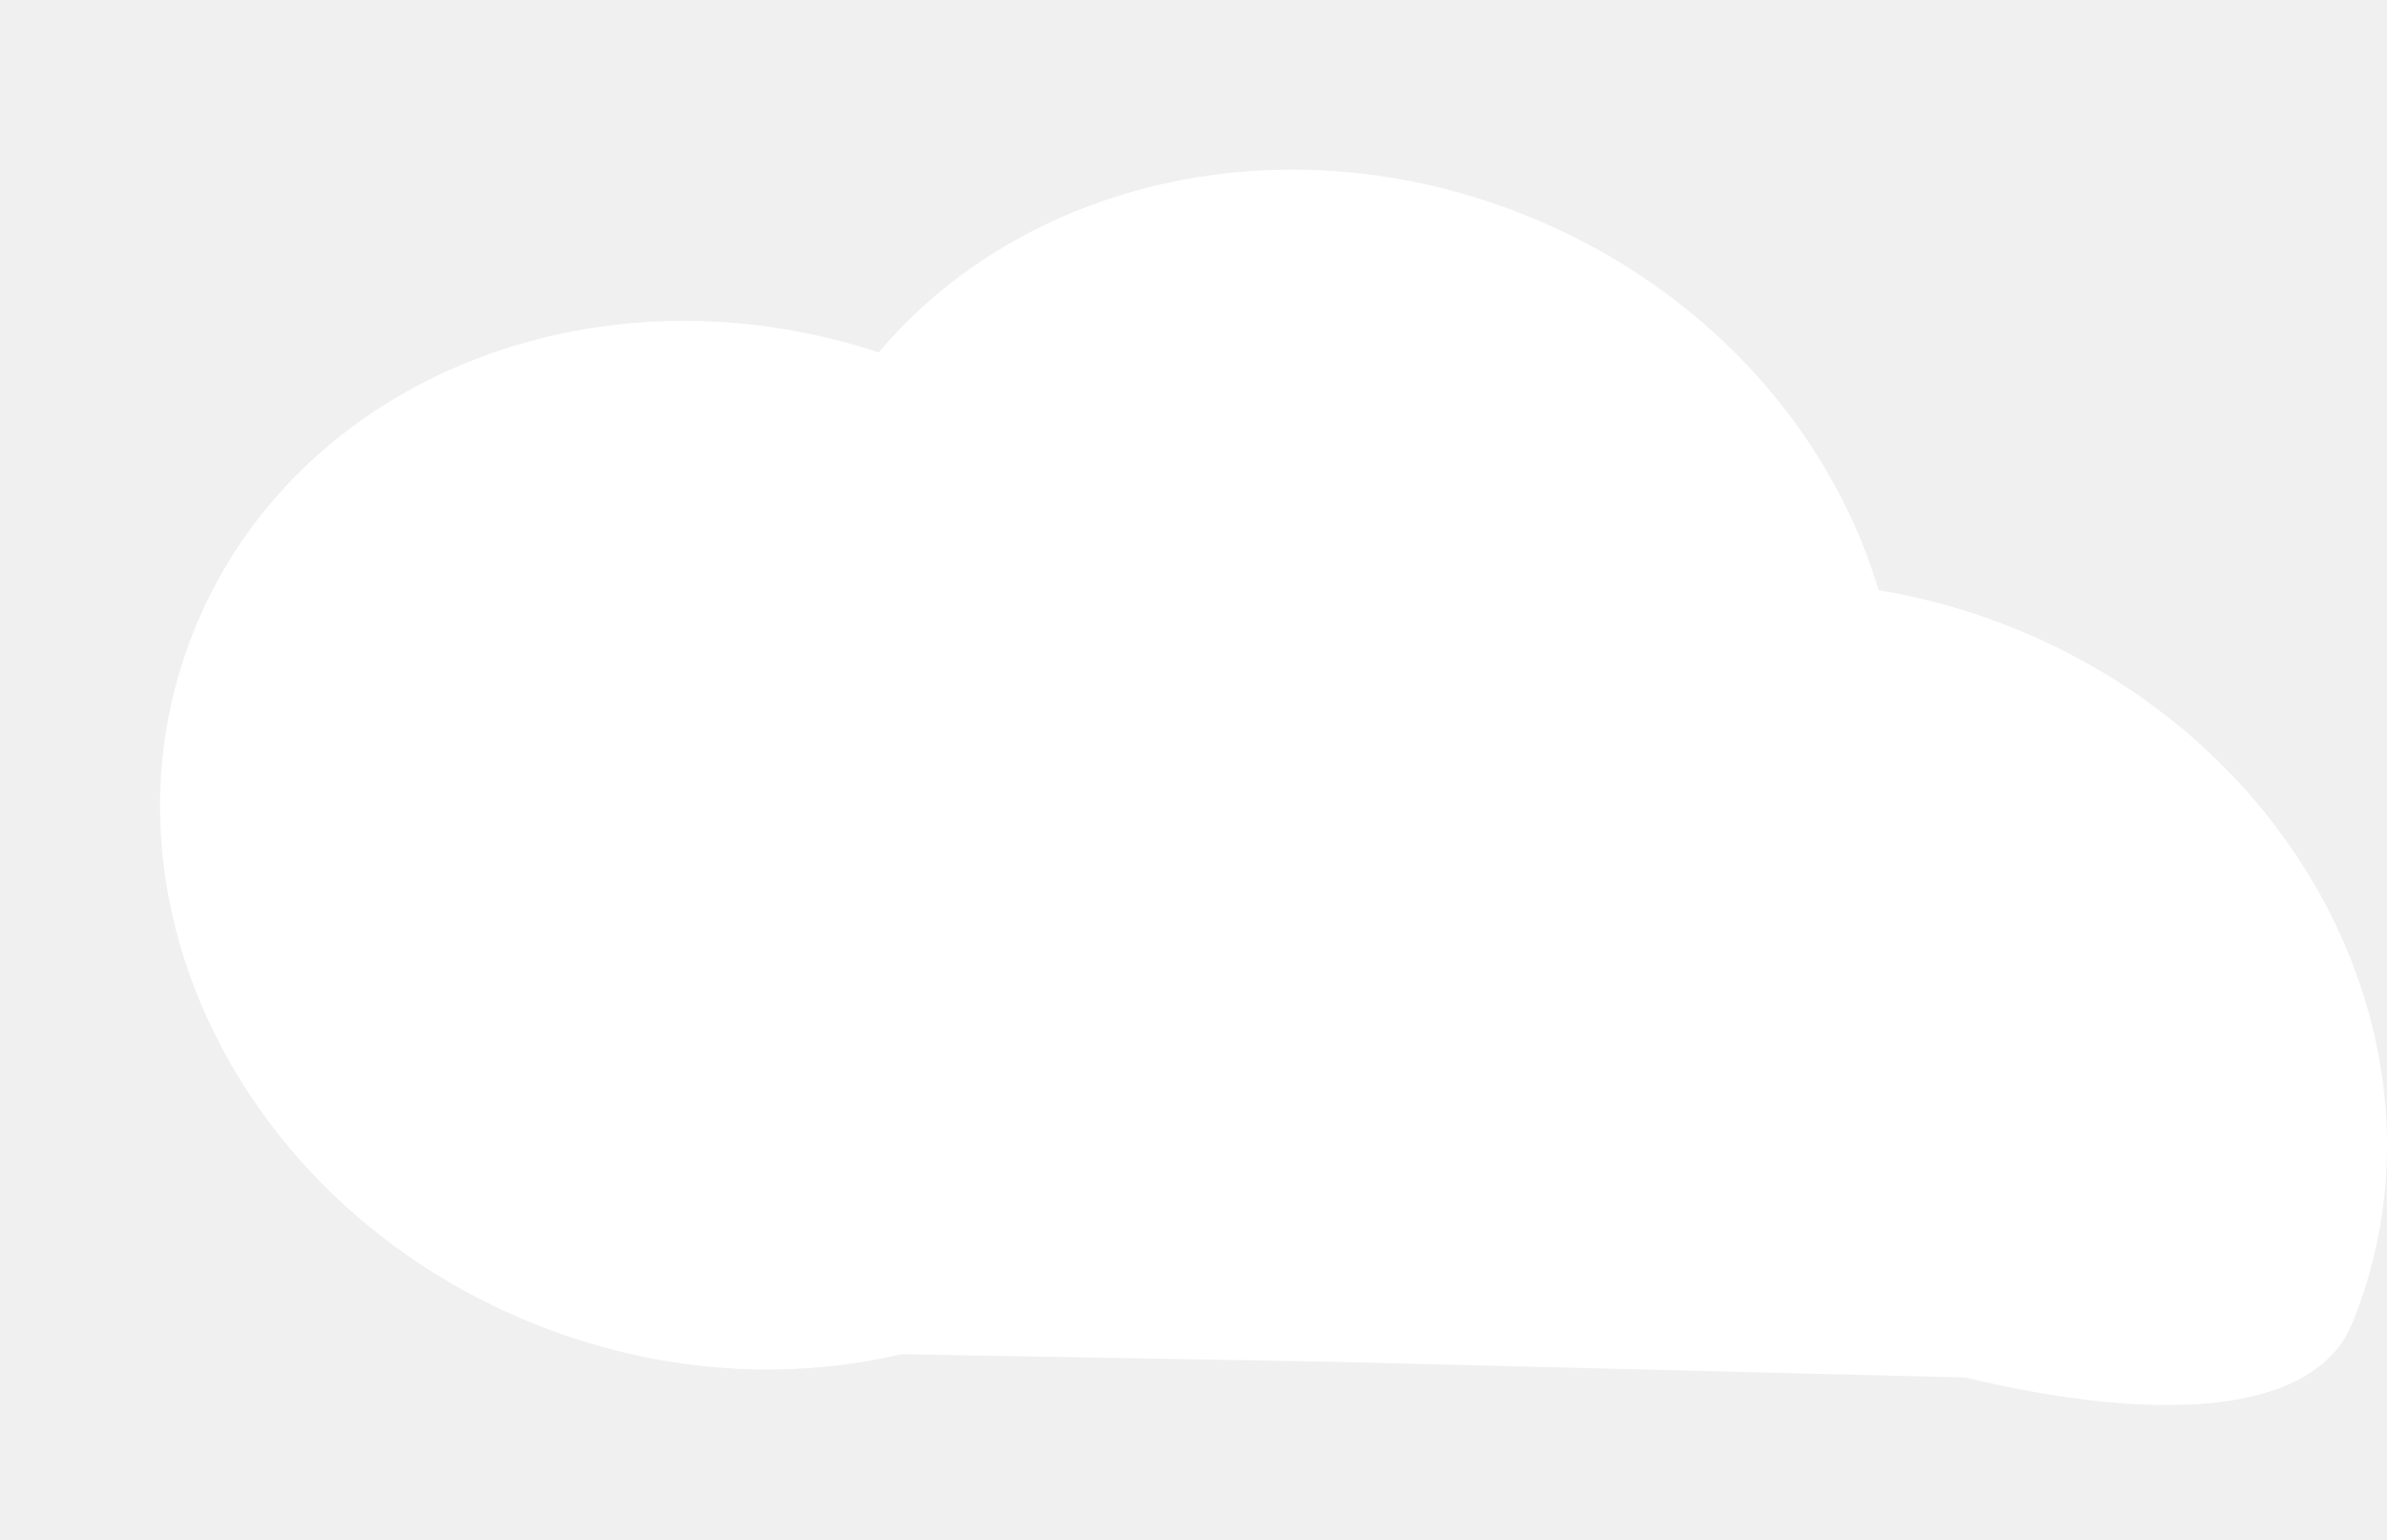
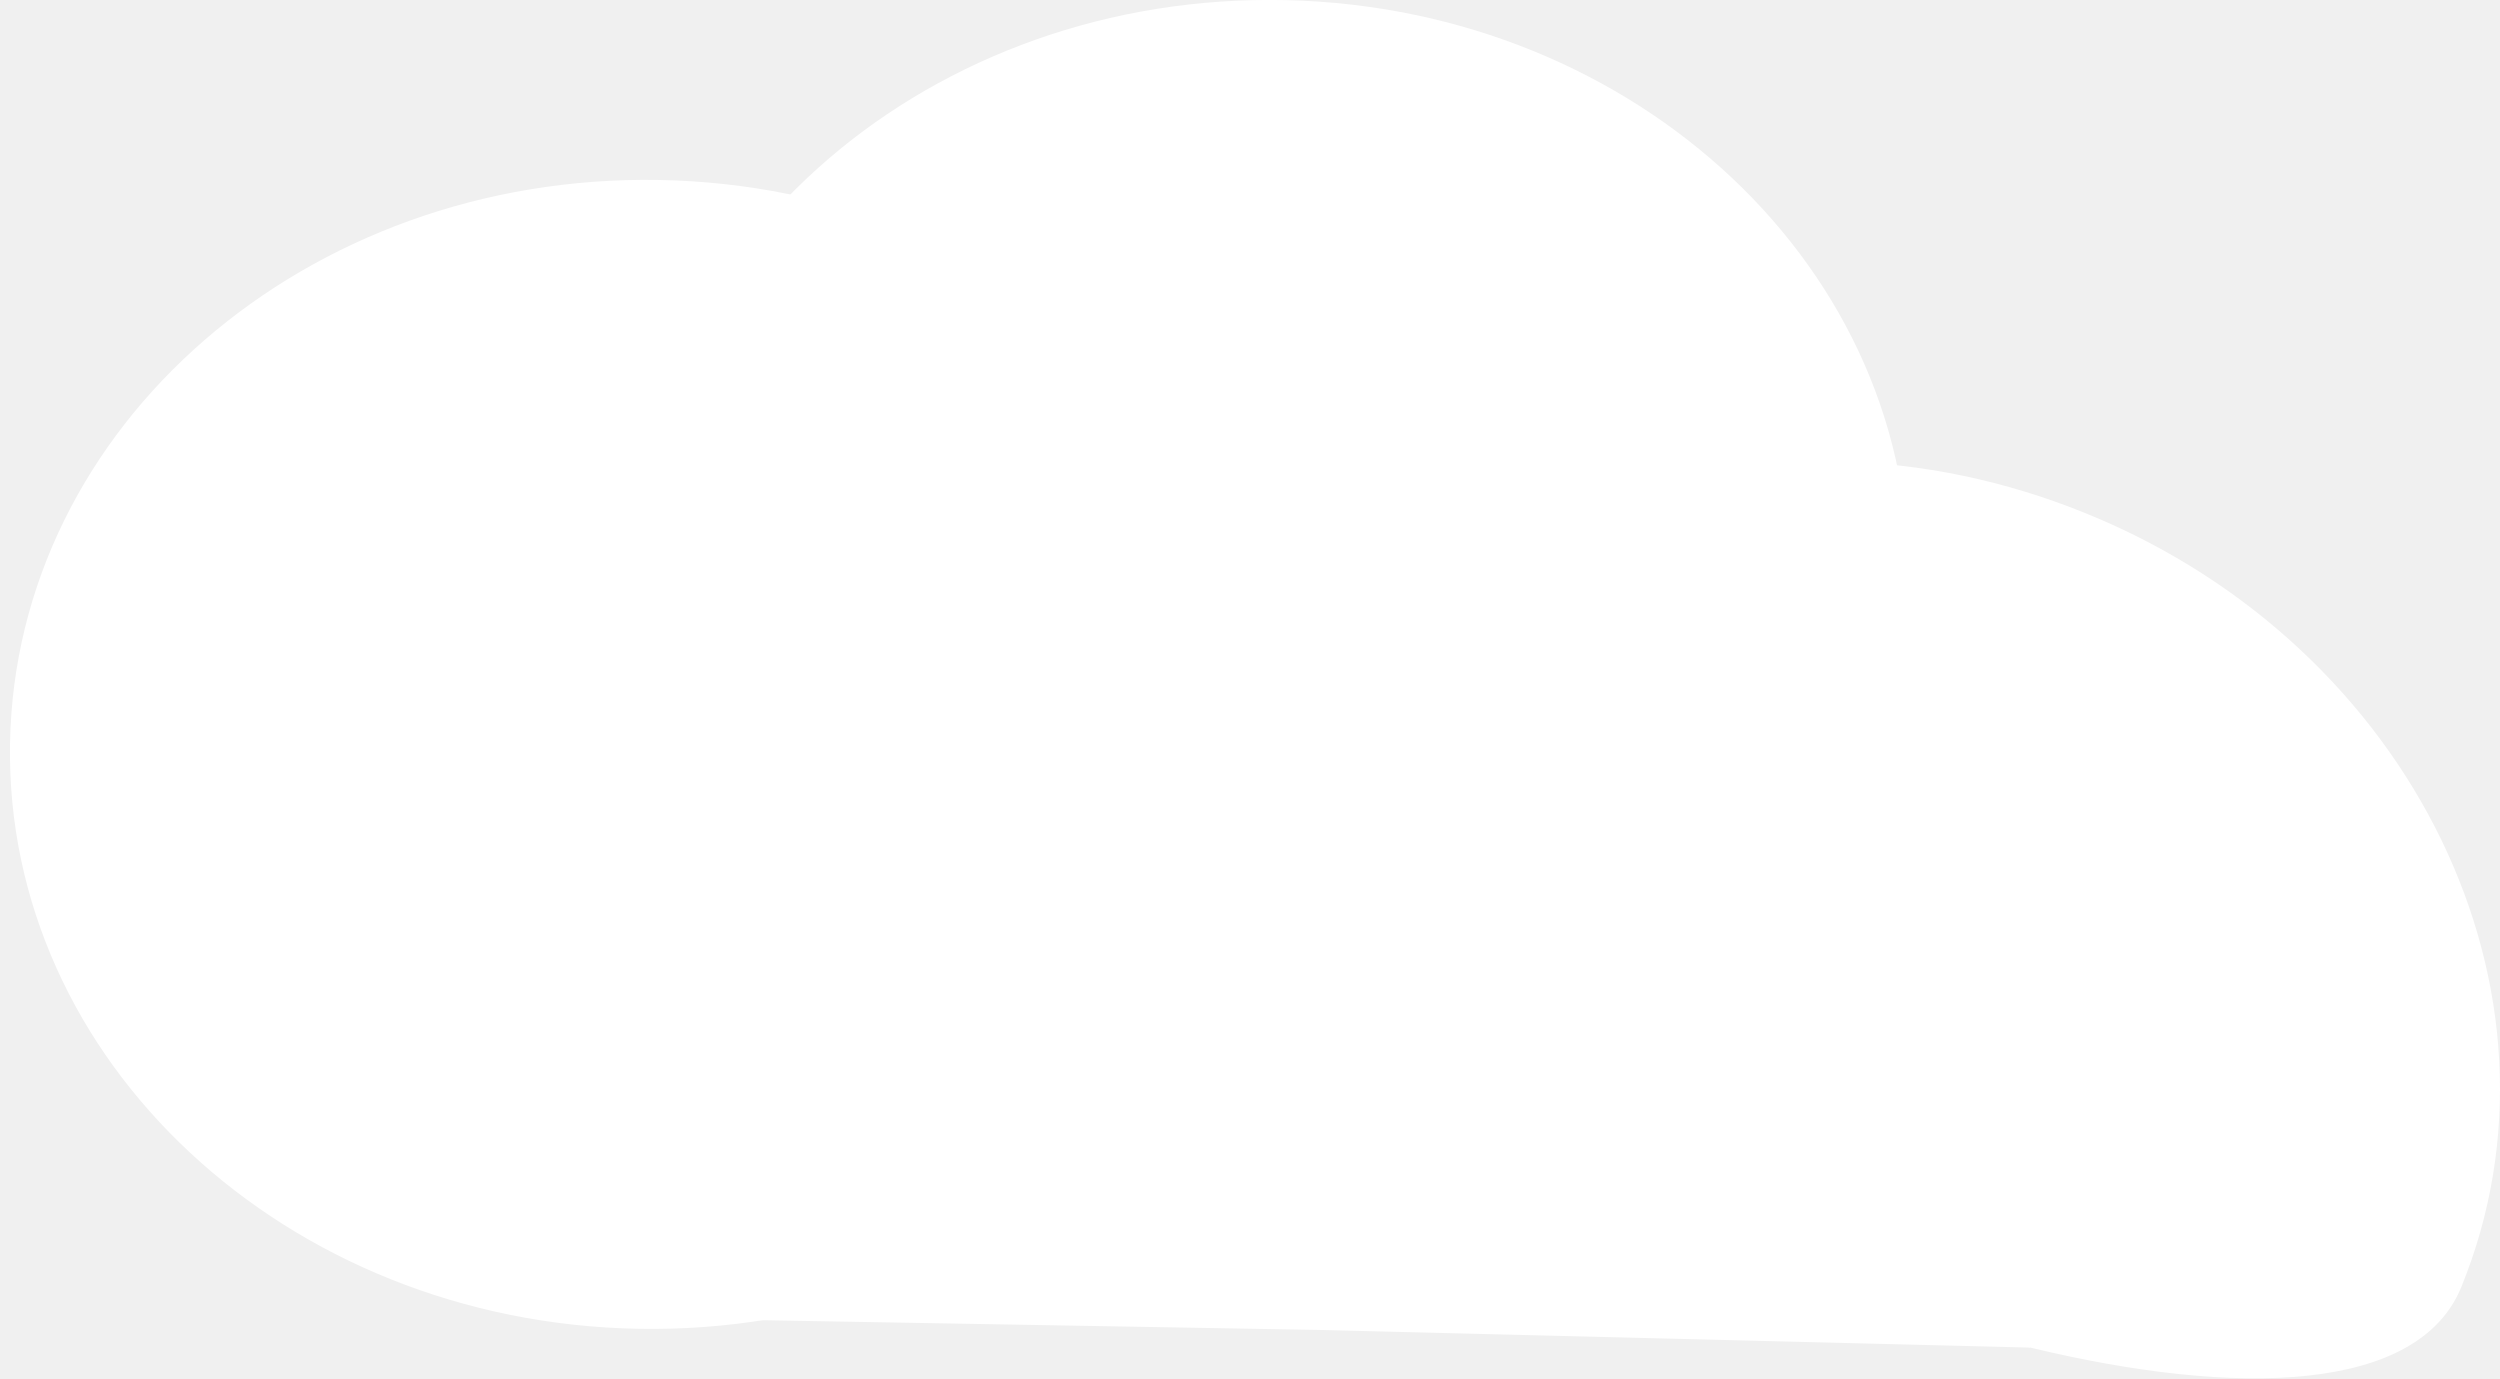
- <svg xmlns="http://www.w3.org/2000/svg" width="465.263" height="300.025" viewBox="0 0 465.263 300.025">
-   <g transform="translate(-1161.71 -81.531)">
-     <g transform="translate(1161.71 81.531)">
-       <ellipse cx="100.495" cy="111.769" rx="100.495" ry="111.769" transform="translate(0 215.551) rotate(-67.795)" fill="#fff" />
-       <ellipse cx="100.495" cy="111.769" rx="100.495" ry="111.769" transform="translate(118.583 186.076) rotate(-67.795)" fill="#fff" />
-       <path d="M989.676,198.2c-7.516,18.448-39,19.359-75.385,10.59-64.852-15.658-145.02-62.176-131.583-95.086,20.953-51.358,84.325-74.133,141.433-50.788C981.306,86.206,1010.629,146.788,989.676,198.2Z" transform="translate(-531.182 59.722)" fill="#fff" />
-       <path d="M1008.628,153.452l-123.782-3.075L761.12,148.213,823.011,65.54l111.883,23Z" transform="translate(-625.518 115.063)" fill="#fff" />
-     </g>
+ <svg xmlns="http://www.w3.org/2000/svg" width="437.311" height="241.106" viewBox="0 0 437.311 241.106">
+   <g transform="translate(-10273.662 -854.316)">
+     <ellipse cx="100.495" cy="111.769" rx="100.495" ry="111.769" transform="translate(10273.662 1084.806) rotate(-89)" fill="#fff" />
+     <ellipse cx="100.495" cy="111.769" rx="100.495" ry="111.769" transform="translate(10383.981 1055.297) rotate(-90)" fill="#fff" />
+     <path d="M989.676,198.2c-7.516,18.448-39,19.359-75.385,10.59-64.852-15.658-145.02-62.176-131.583-95.086,20.953-51.358,84.325-74.133,141.433-50.788C981.306,86.206,1010.629,146.788,989.676,198.2Z" transform="translate(9714.528 881.253)" fill="#fff" />
+     <path d="M1008.628,153.452l-123.782-3.075L761.12,148.213,823.011,65.54l111.883,23Z" transform="translate(9620.191 936.594)" fill="#fff" />
  </g>
</svg>
